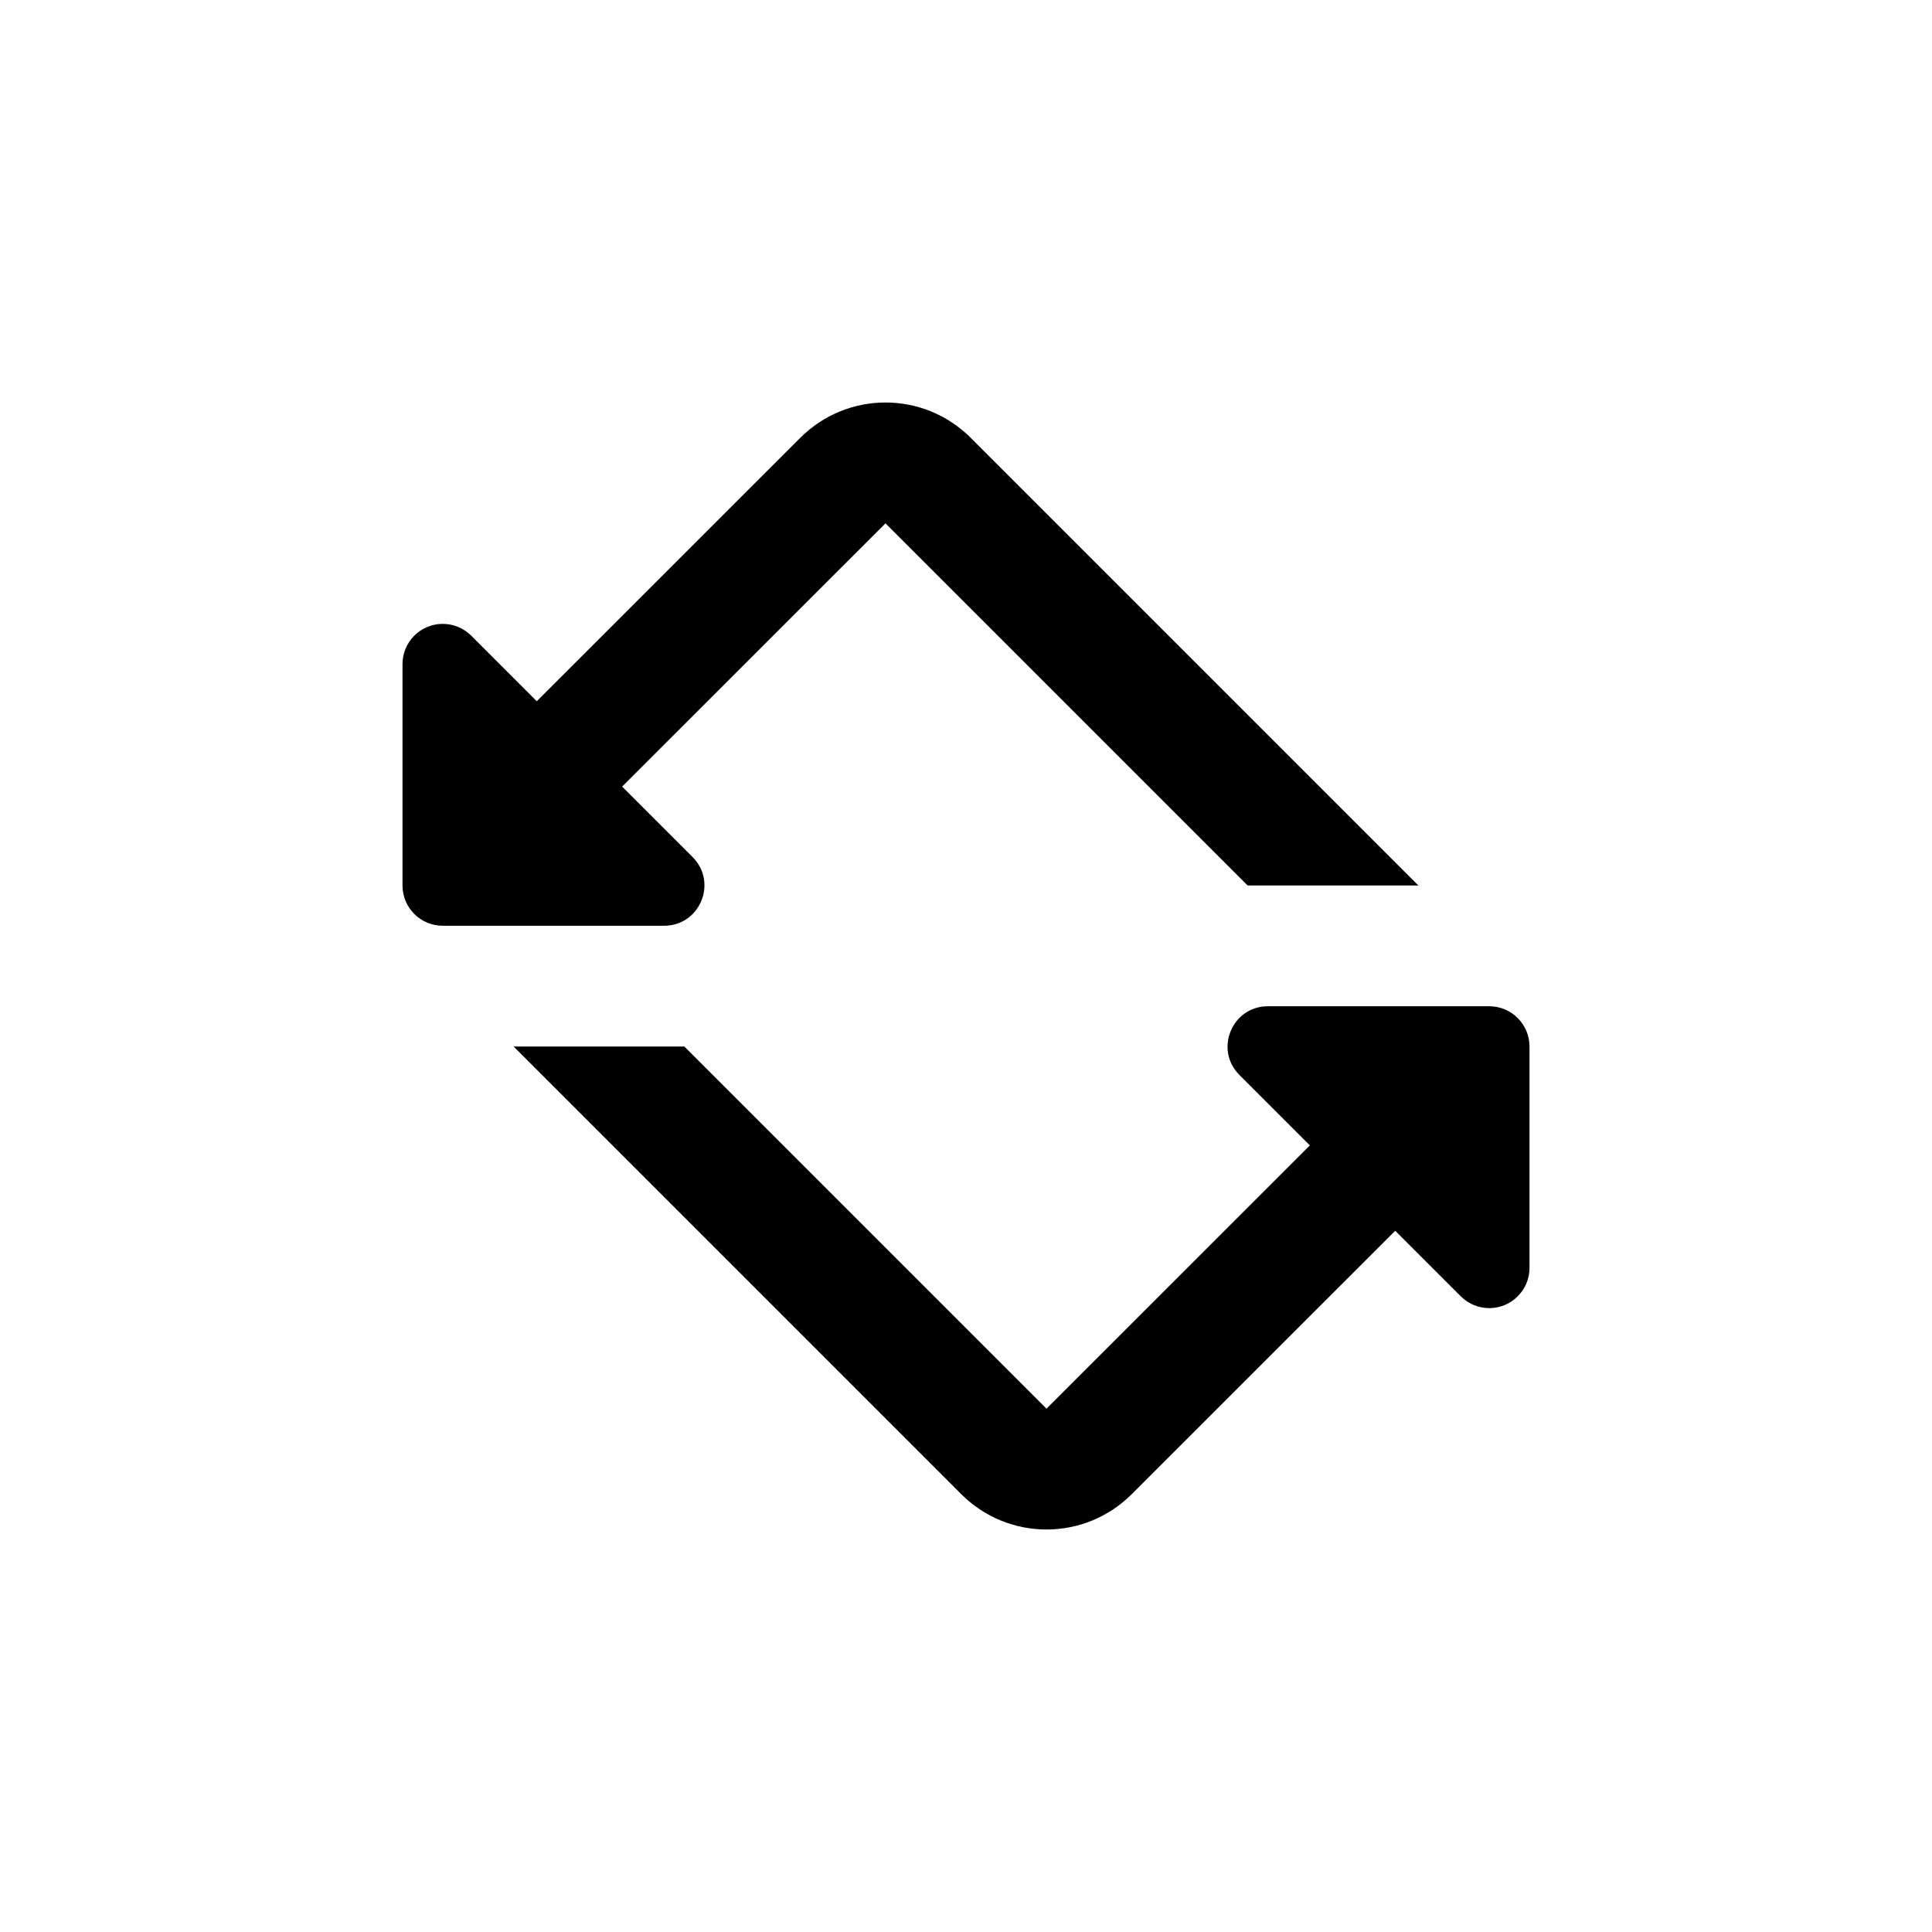
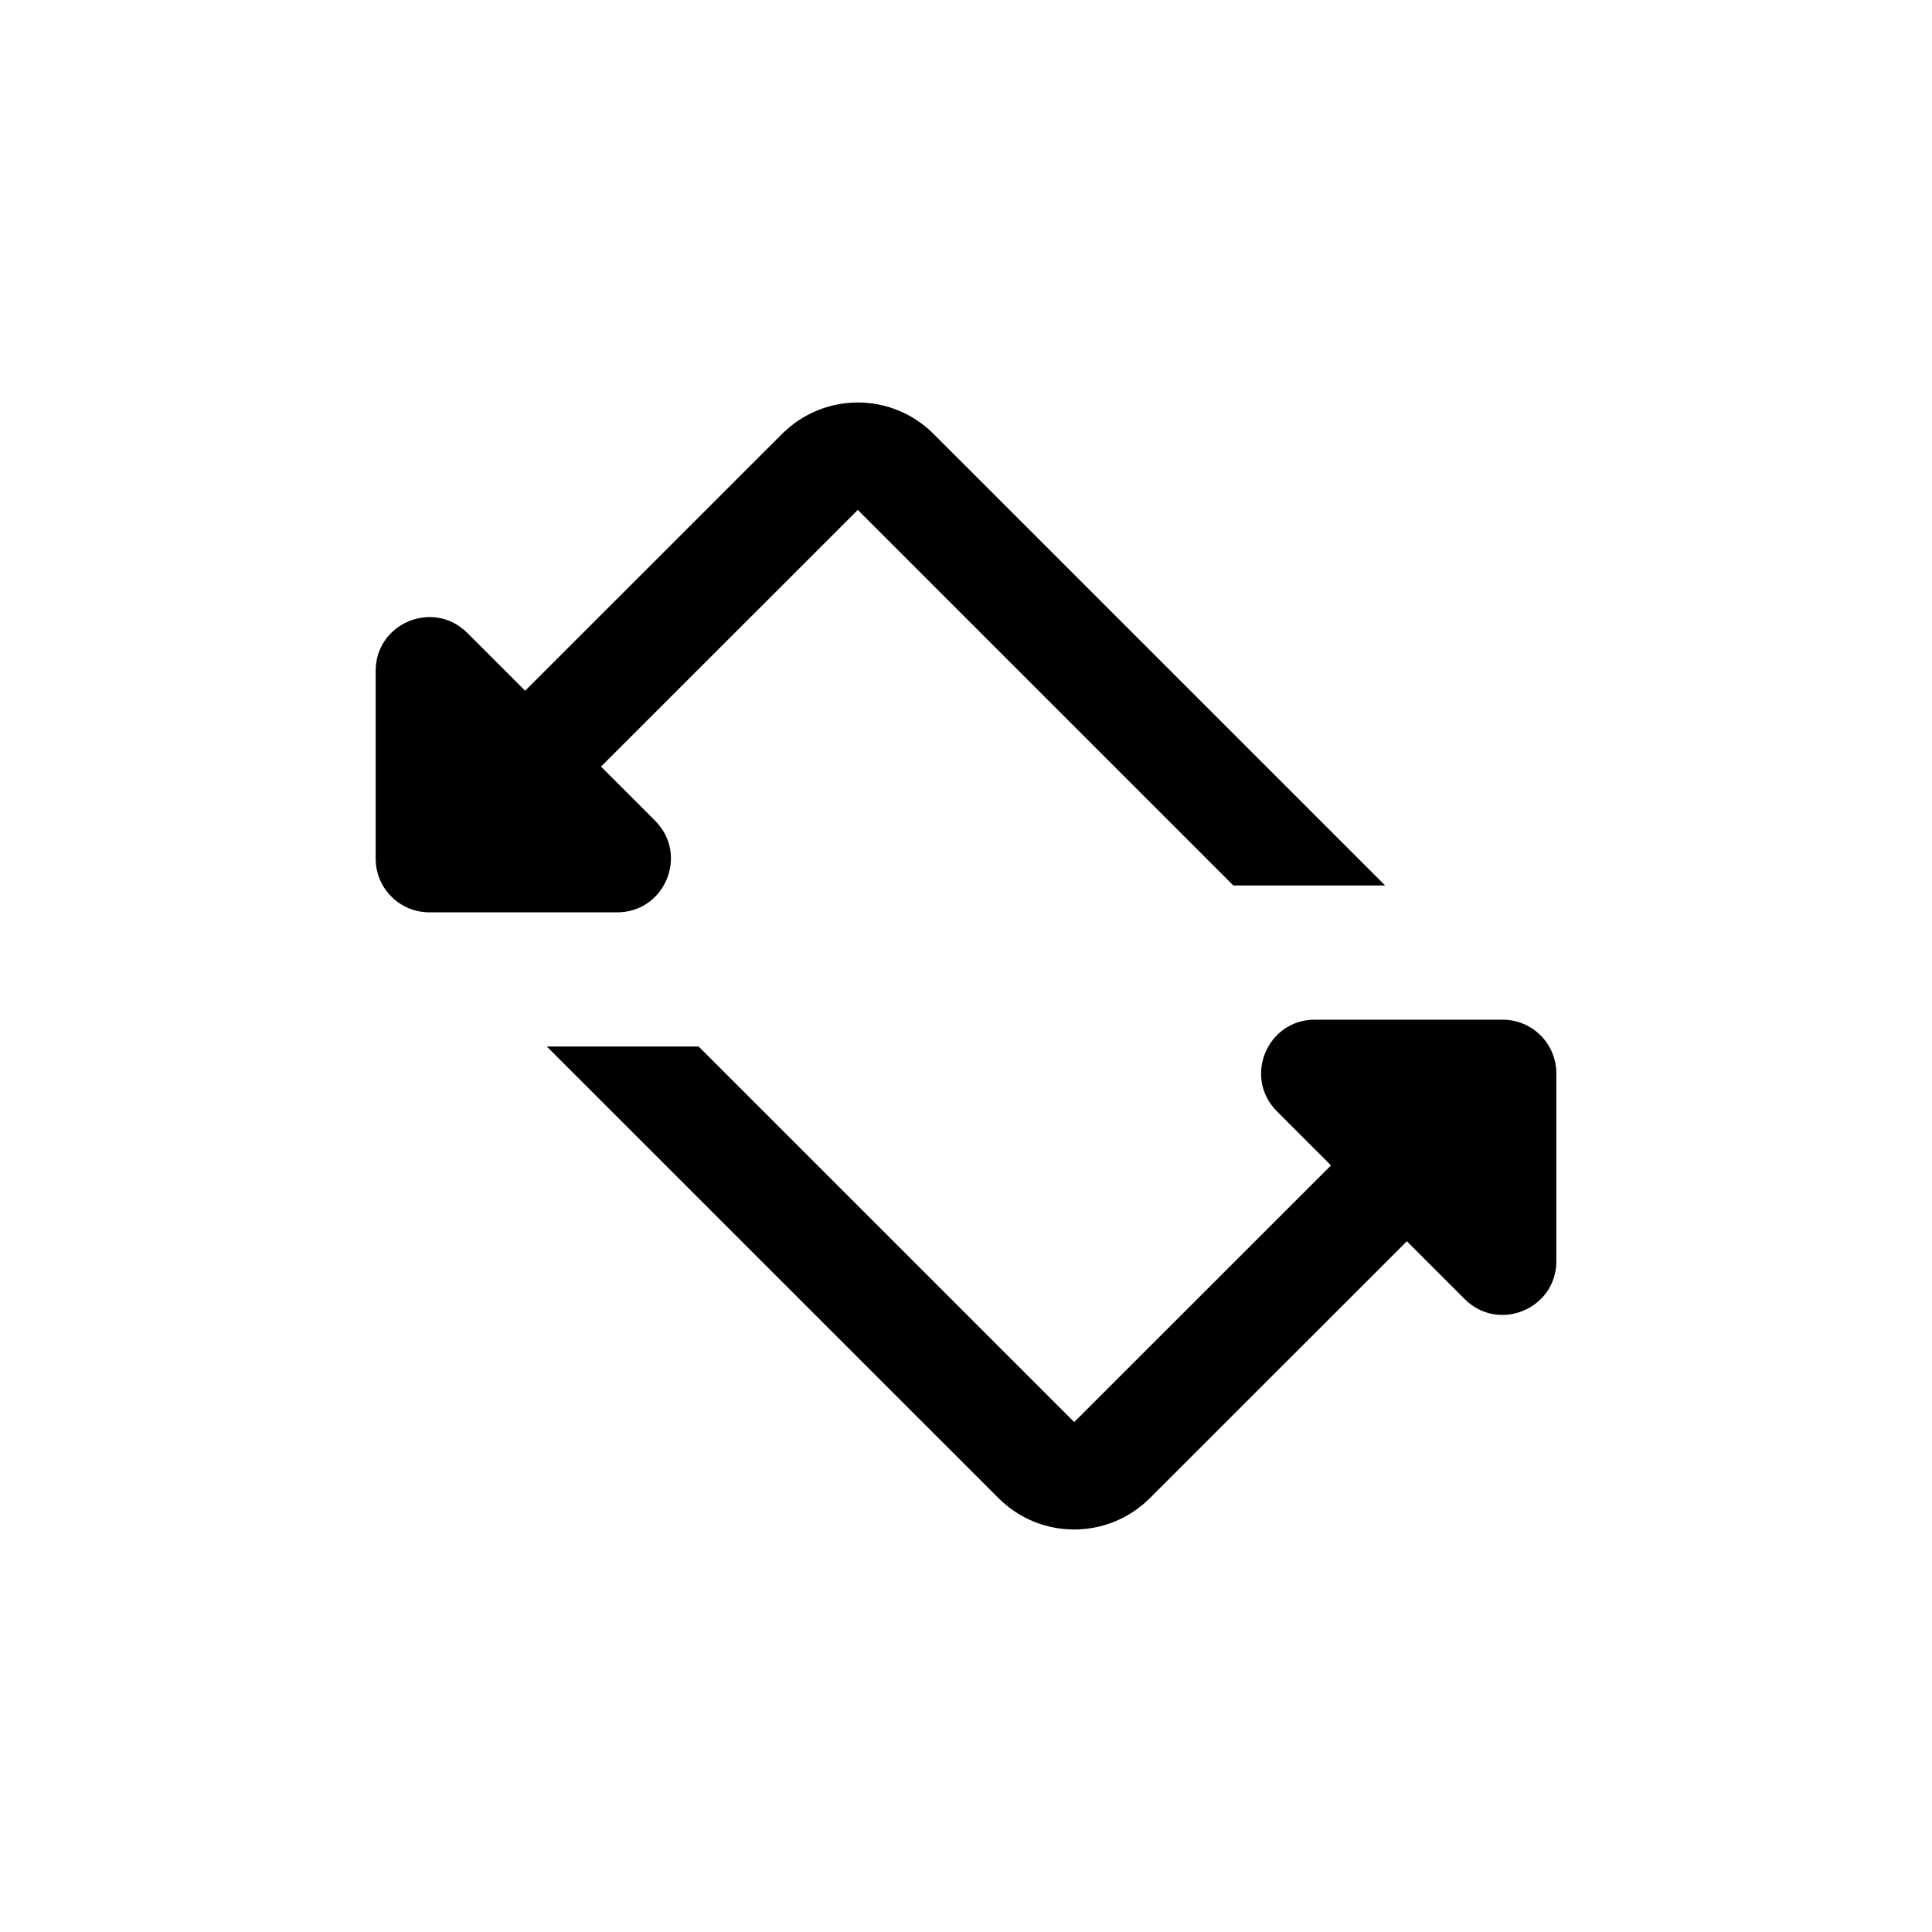
- <svg xmlns="http://www.w3.org/2000/svg" width="48px" height="48px" viewBox="0 0 48 48" version="1.1" id="SVGRoot">
-   <defs id="defs7678" />
+ <svg xmlns="http://www.w3.org/2000/svg" width="36px" height="36px" viewBox="0 0 36 36" version="1.1" id="SVGRoot">
+   <defs id="defs2412" />
  <g id="layer1">
-     <path id="path4100" d="m 22,10 c -0.767,0 -1.533,0.293 -2.121,0.881 l -6.543,6.541 -1.629,-1.629 C 11.516,15.602 11.255,15.496 10.984,15.5 10.438,15.509 10,15.954 10,16.5 V 22 c 6e-5,0.552 0.448,1 1,1 h 5.5 c 0.891,-3.6e-4 1.337,-1.077 0.707,-1.707 l -1.75,-1.75 L 22,13.002 30.998,22 h 4.242 L 24.121,10.881 C 23.533,10.293 22.767,10 22,10 Z m 9.5,15 c -0.891,3.6e-4 -1.337,1.077 -0.707,1.707 l 1.75,1.75 L 26,34.998 17.002,26 H 12.76 L 23.879,37.119 C 24.467,37.707 25.233,38 26,38 c 0.767,0 1.533,-0.293 2.121,-0.881 l 6.543,-6.541 1.629,1.629 c 0.191,0.191 0.452,0.297 0.723,0.293 0.546,-0.009 0.984,-0.454 0.984,-1 V 26 c -6e-5,-0.552 -0.448,-1 -1,-1 z" style="opacity:1;fill:#000000;fill-opacity:1;stroke:none;stroke-width:2;stroke-linecap:round;stroke-linejoin:round;stroke-miterlimit:4;stroke-dasharray:none;stroke-dashoffset:0;stroke-opacity:1;paint-order:normal" />
+     <path style="opacity:1;fill:#000000;fill-opacity:1;stroke:none;stroke-width:2;stroke-linecap:round;stroke-linejoin:round;stroke-miterlimit:4;stroke-dasharray:none;stroke-dashoffset:0;stroke-opacity:1;paint-order:markers fill stroke" d="M 15.984 7.5 C 15.473 7.5 14.962 7.696 14.57 8.088 L 9.785 12.871 L 8.707 11.793 C 8.077 11.163 7 11.609 7 12.5 L 7 16 C 7 16.552 7.448 17 8 17 L 11.5 17 C 12.391 17 12.837 15.923 12.207 15.293 L 11.199 14.285 L 15.984 9.502 L 22.982 16.5 L 25.811 16.5 L 17.398 8.088 C 17.007 7.696 16.496 7.5 15.984 7.5 z M 24.5 19 C 23.609 19 23.163 20.077 23.793 20.707 L 24.801 21.715 L 20.016 26.498 L 13.018 19.5 L 10.189 19.5 L 18.602 27.912 C 19.385 28.696 20.646 28.696 21.43 27.912 L 26.215 23.129 L 27.293 24.207 C 27.923 24.837 29 24.391 29 23.5 L 29 20 C 29 19.448 28.552 19 28 19 L 24.5 19 z " id="path2547" />
  </g>
</svg>
